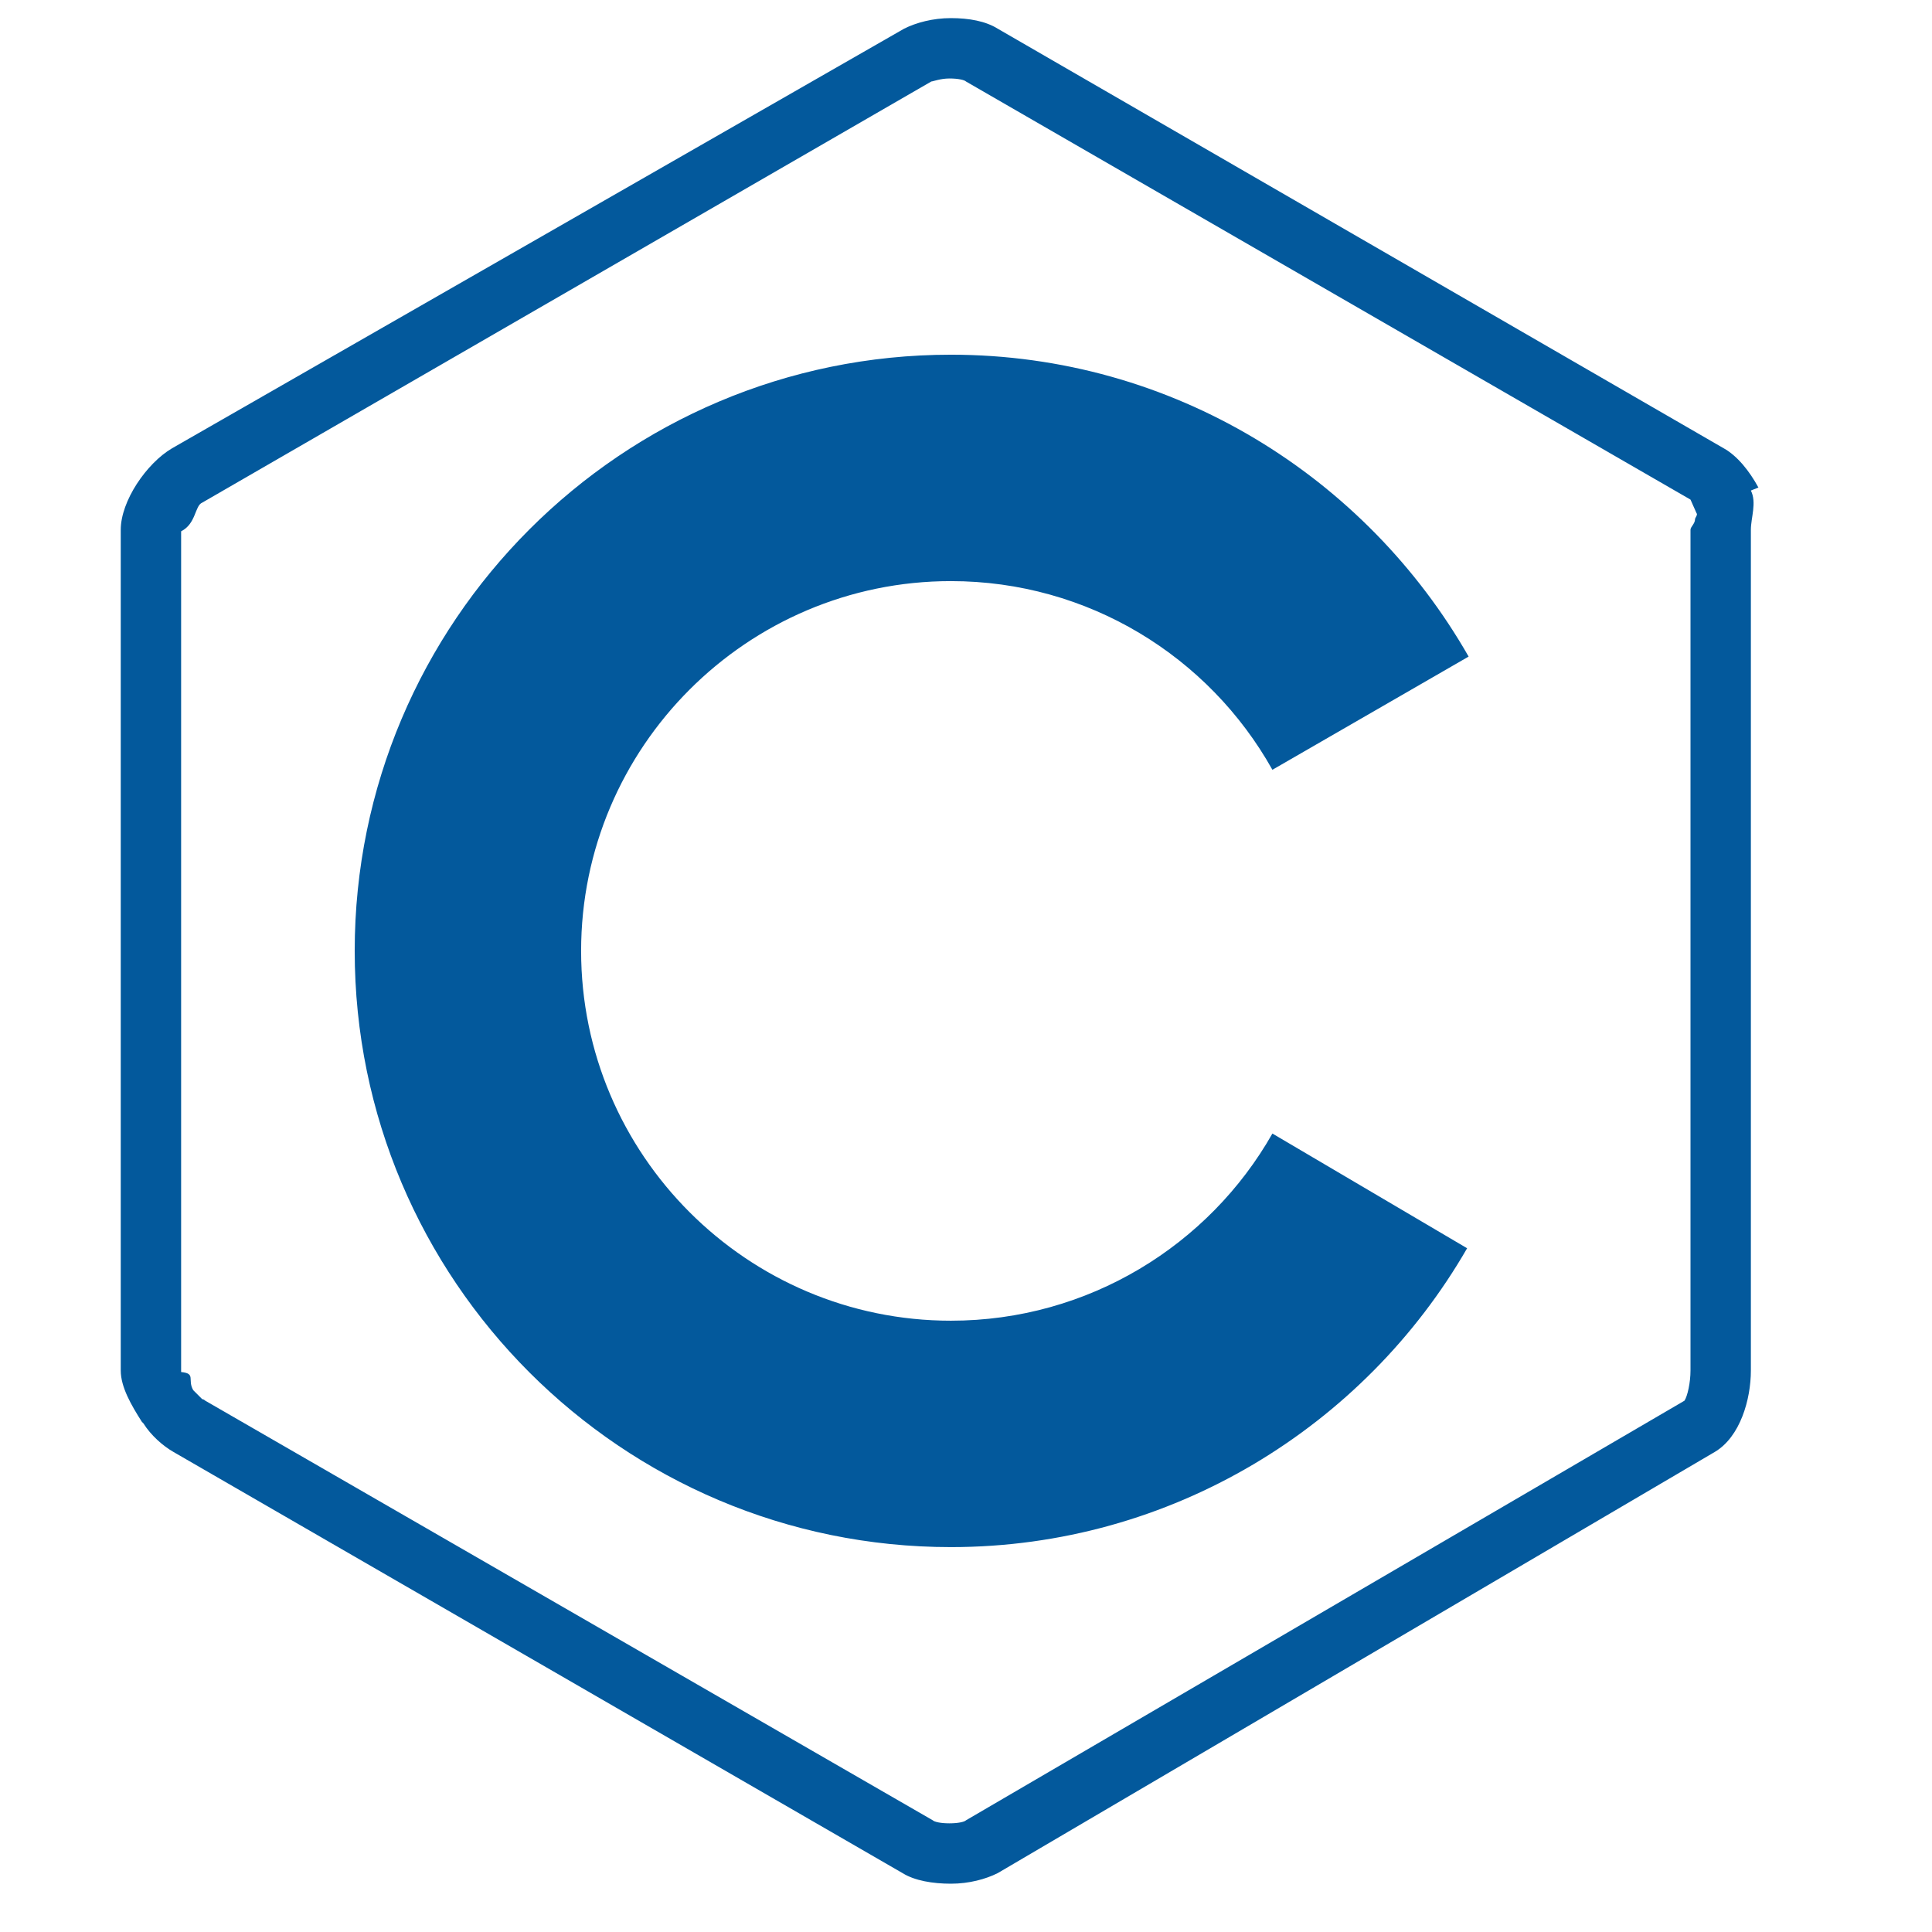
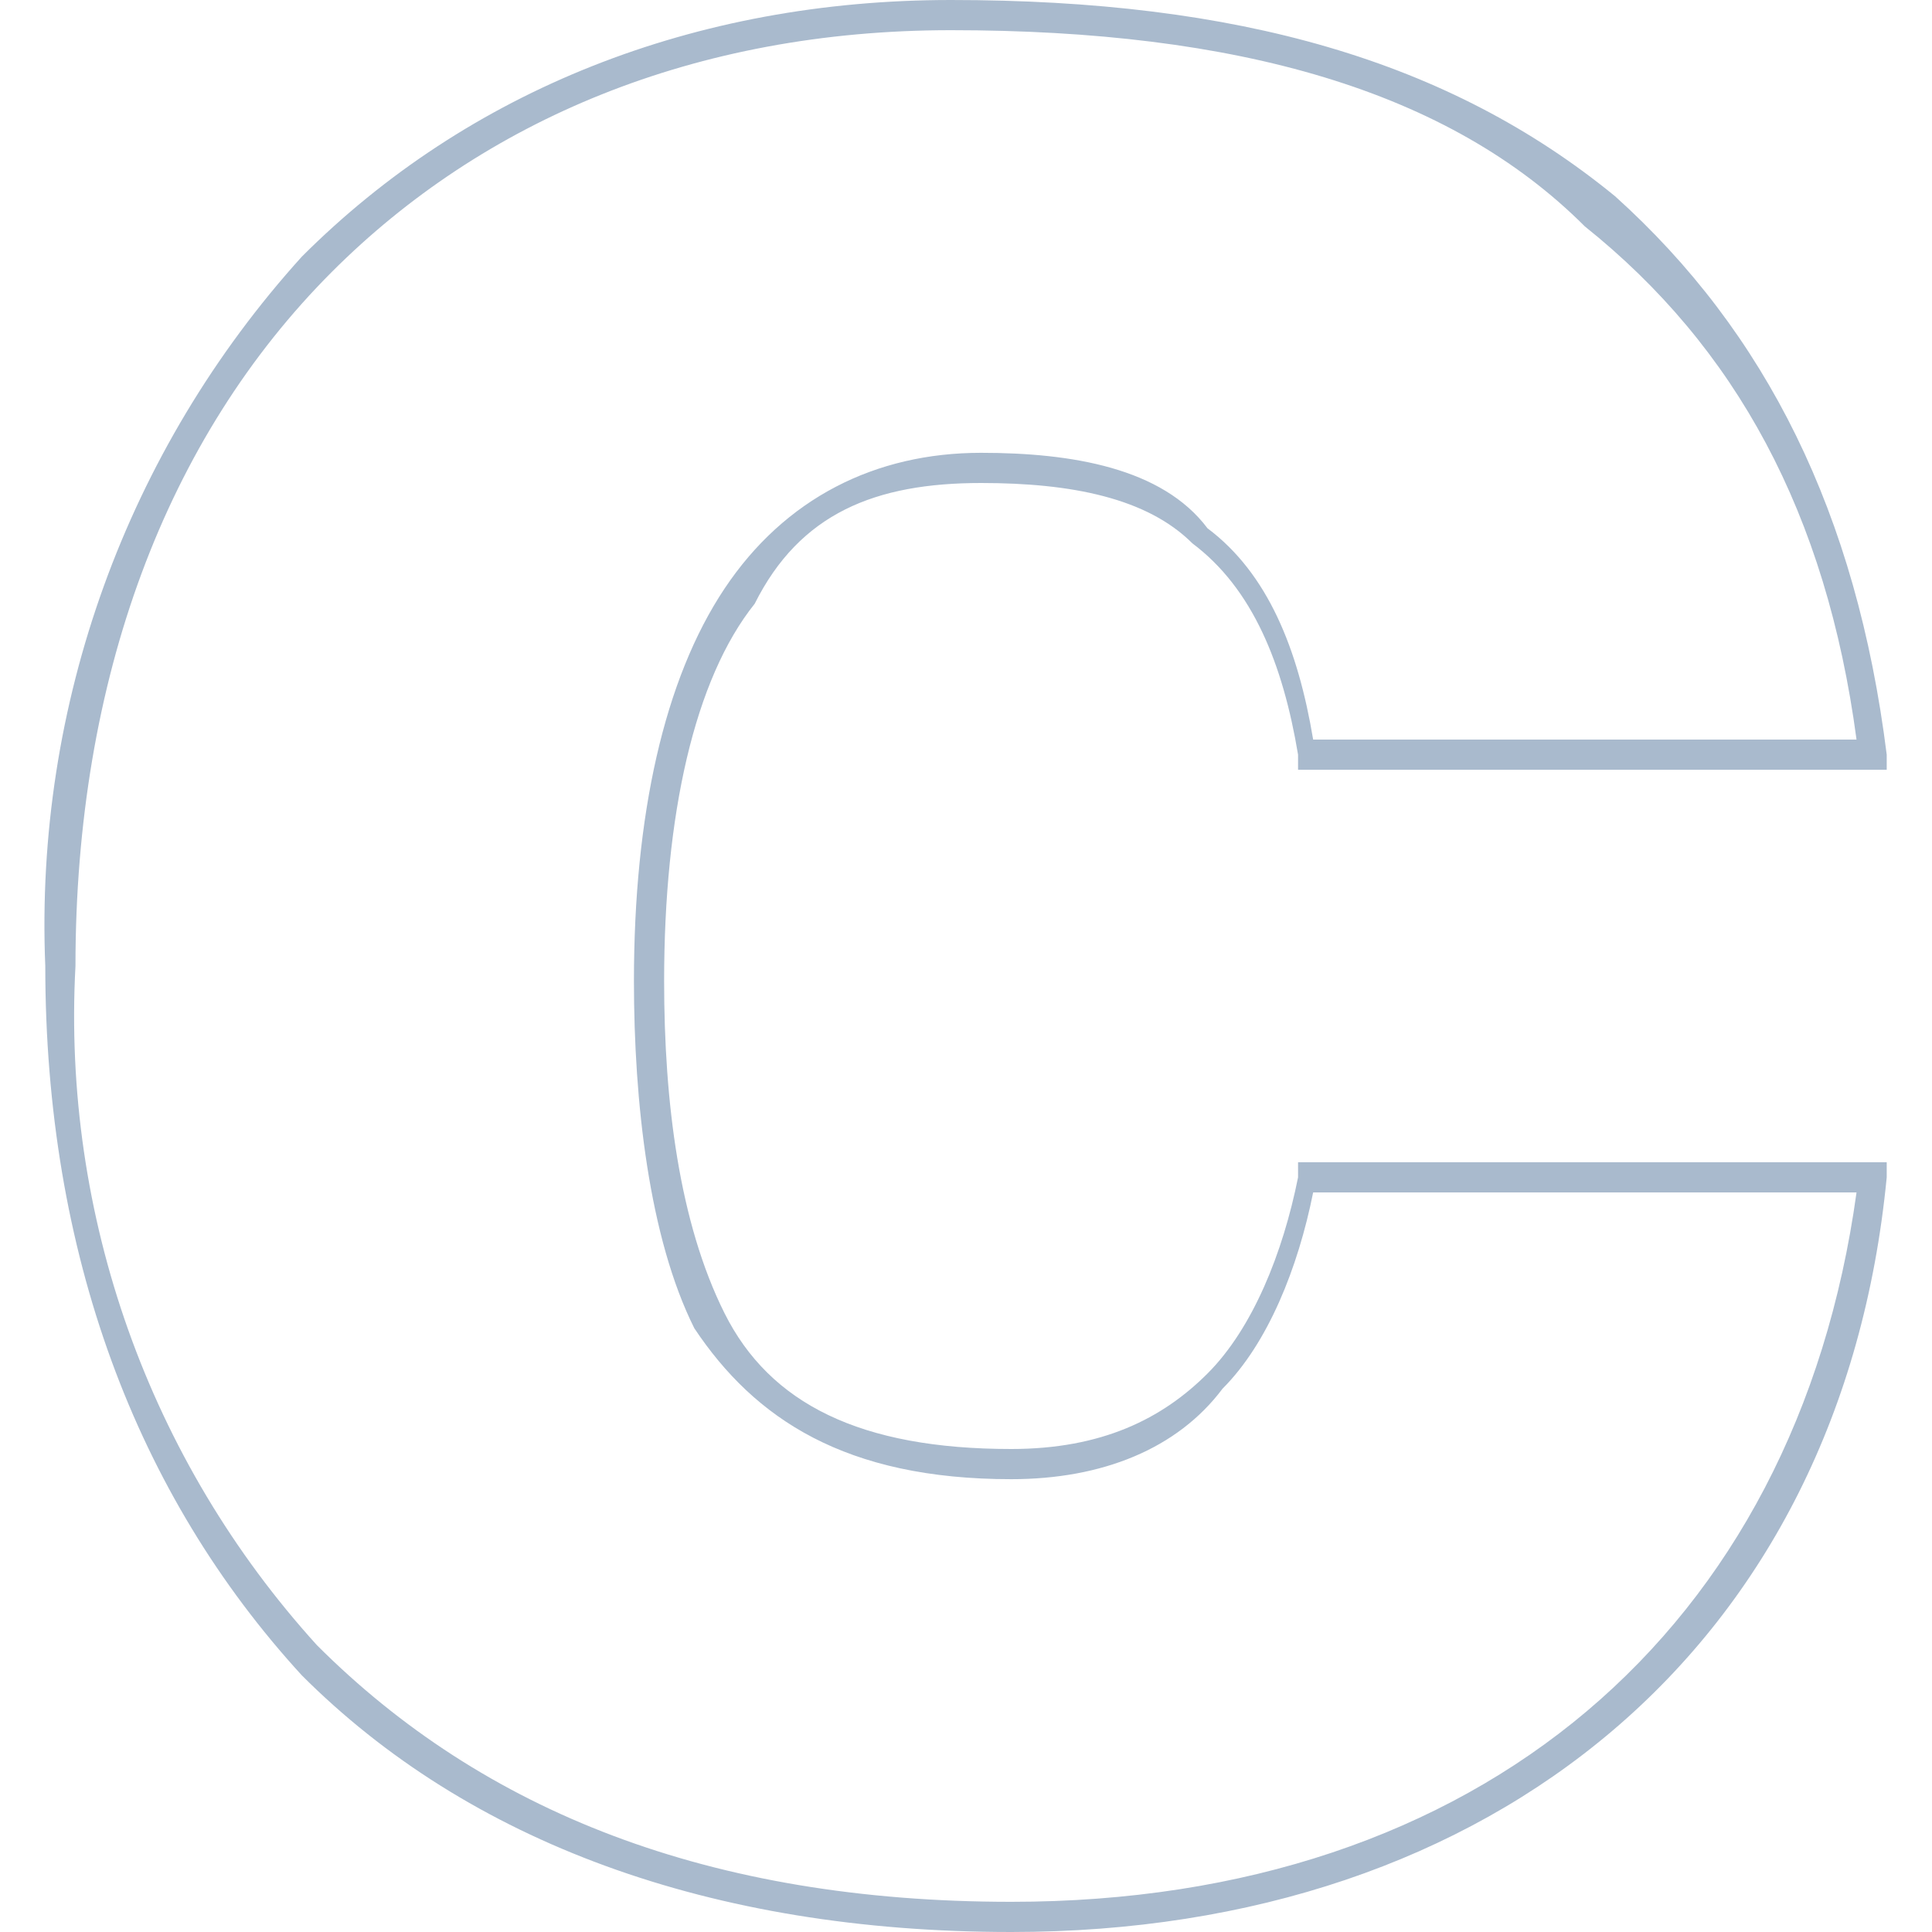
<svg xmlns="http://www.w3.org/2000/svg" viewBox="0 0 128 128">
-   <path d="M116.5 32.3c-.6-1.1-1.4-2.1-2.3-2.6L66.1 1.9c-.8-.5-1.9-.7-3.1-.7-1.2 0-2.3.3-3.1.7L11.4 29.7c-1.7 1-3.4 3.5-3.4 5.4v55.7c0 1.1.7 2.3 1.4 3.4l.1.1c.5.8 1.3 1.5 2 1.9l48.3 27.9c.8.5 2 .7 3.2.7 1.2 0 2.3-.3 3.1-.7l47.5-27.9c1.7-1 2.4-3.5 2.4-5.4V35.1c0-.8.4-1.8 0-2.6l.5-.2zm-4.2 2.1c0 .3-.3.5-.3.7v55.7c0 .8-.2 1.7-.4 2L64 120.6c-.1.1-.5.2-1.1.2-.6 0-1-.1-1.1-.2L13.6 92.8s-.1-.1-.2-.1l-.6-.6c-.4-.7.2-1.1-.8-1.2V35.2c1-.5.9-1.7 1.4-1.9L61.7 5.4c.1 0 .6-.2 1.2-.2s1 .1 1.1.2l48 27.7.4.9c.1.1-.1.3-.1.4zM63 38.5c9.1 0 17.1 5 21.3 12.5l13-7.5c-6.8-11.9-19.6-20-34.3-20-21.8 0-39.5 17.7-39.5 39.5s17.7 39.5 39.5 39.5c14.6 0 27.4-8 34.2-19.8l-12.9-7.6C80.1 82.5 72.1 87.5 63 87.5c-13.5 0-24.5-11-24.5-24.5s11-24.5 24.5-24.5z" fill="#03599C" />
+   <path fill="#a9bacd" d="M63 0C46 0 31 6 20 17A66 66 0 0 0 3 64c0 19 6 35 17 47 11 11 27 17 47 17 32 0 55-19 58-50v-1H86v1c-1 5-3 10-6 13s-7 5-13 5c-10 0-16-3-19-9s-4-14-4-22c0-11 2-20 6-25 3-6 8-8 15-8 6 0 11 1 14 4 4 3 6 8 7 14v1h39v-1c-2-16-8-28-18-37C96 4 82 0 63 0Zm0 2c19 0 33 4 42 13 10 8 16 19 18 34H87c-1-6-3-11-7-14-3-4-9-5-15-5-7 0-13 3-17 9s-6 15-6 26c0 8 1 17 4 23 4 6 10 10 21 10 6 0 11-2 14-6 3-3 5-8 6-13h36c-4 29-25 47-56 47-20 0-35-6-46-17A62 62 0 0 1 5 64c0-19 6-35 17-46C32 8 46 2 63 2Z" />
</svg>
